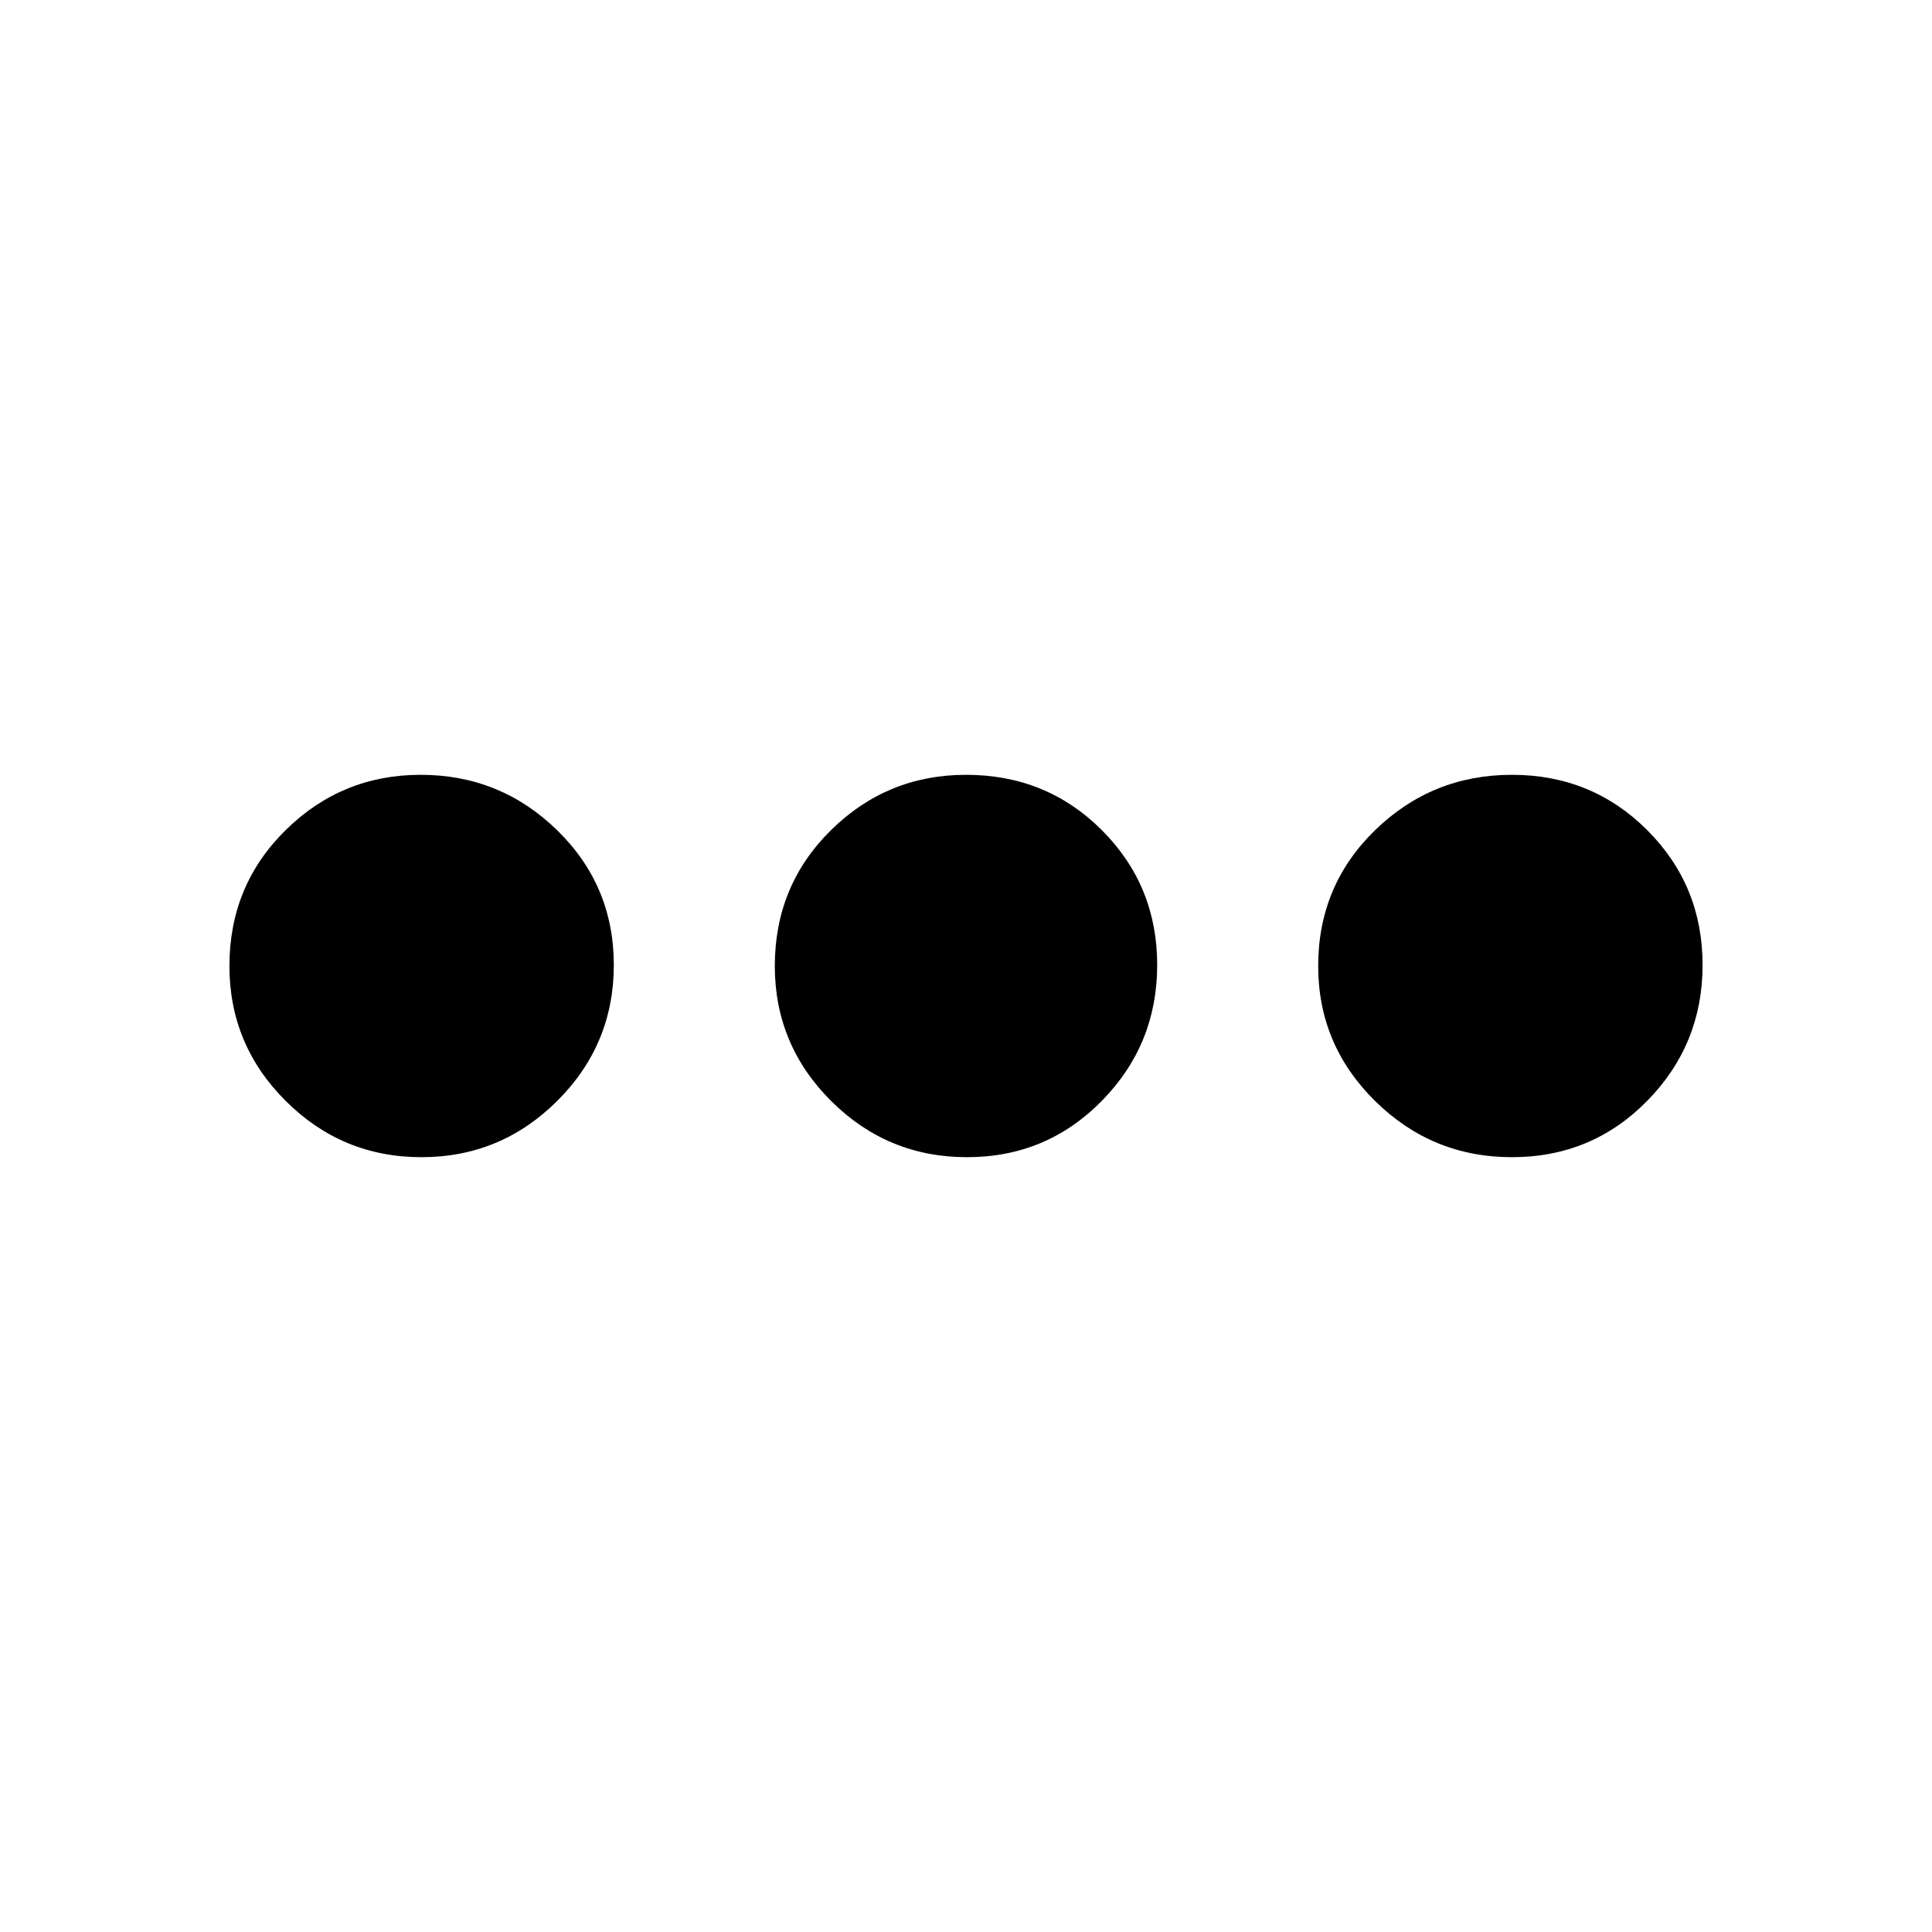
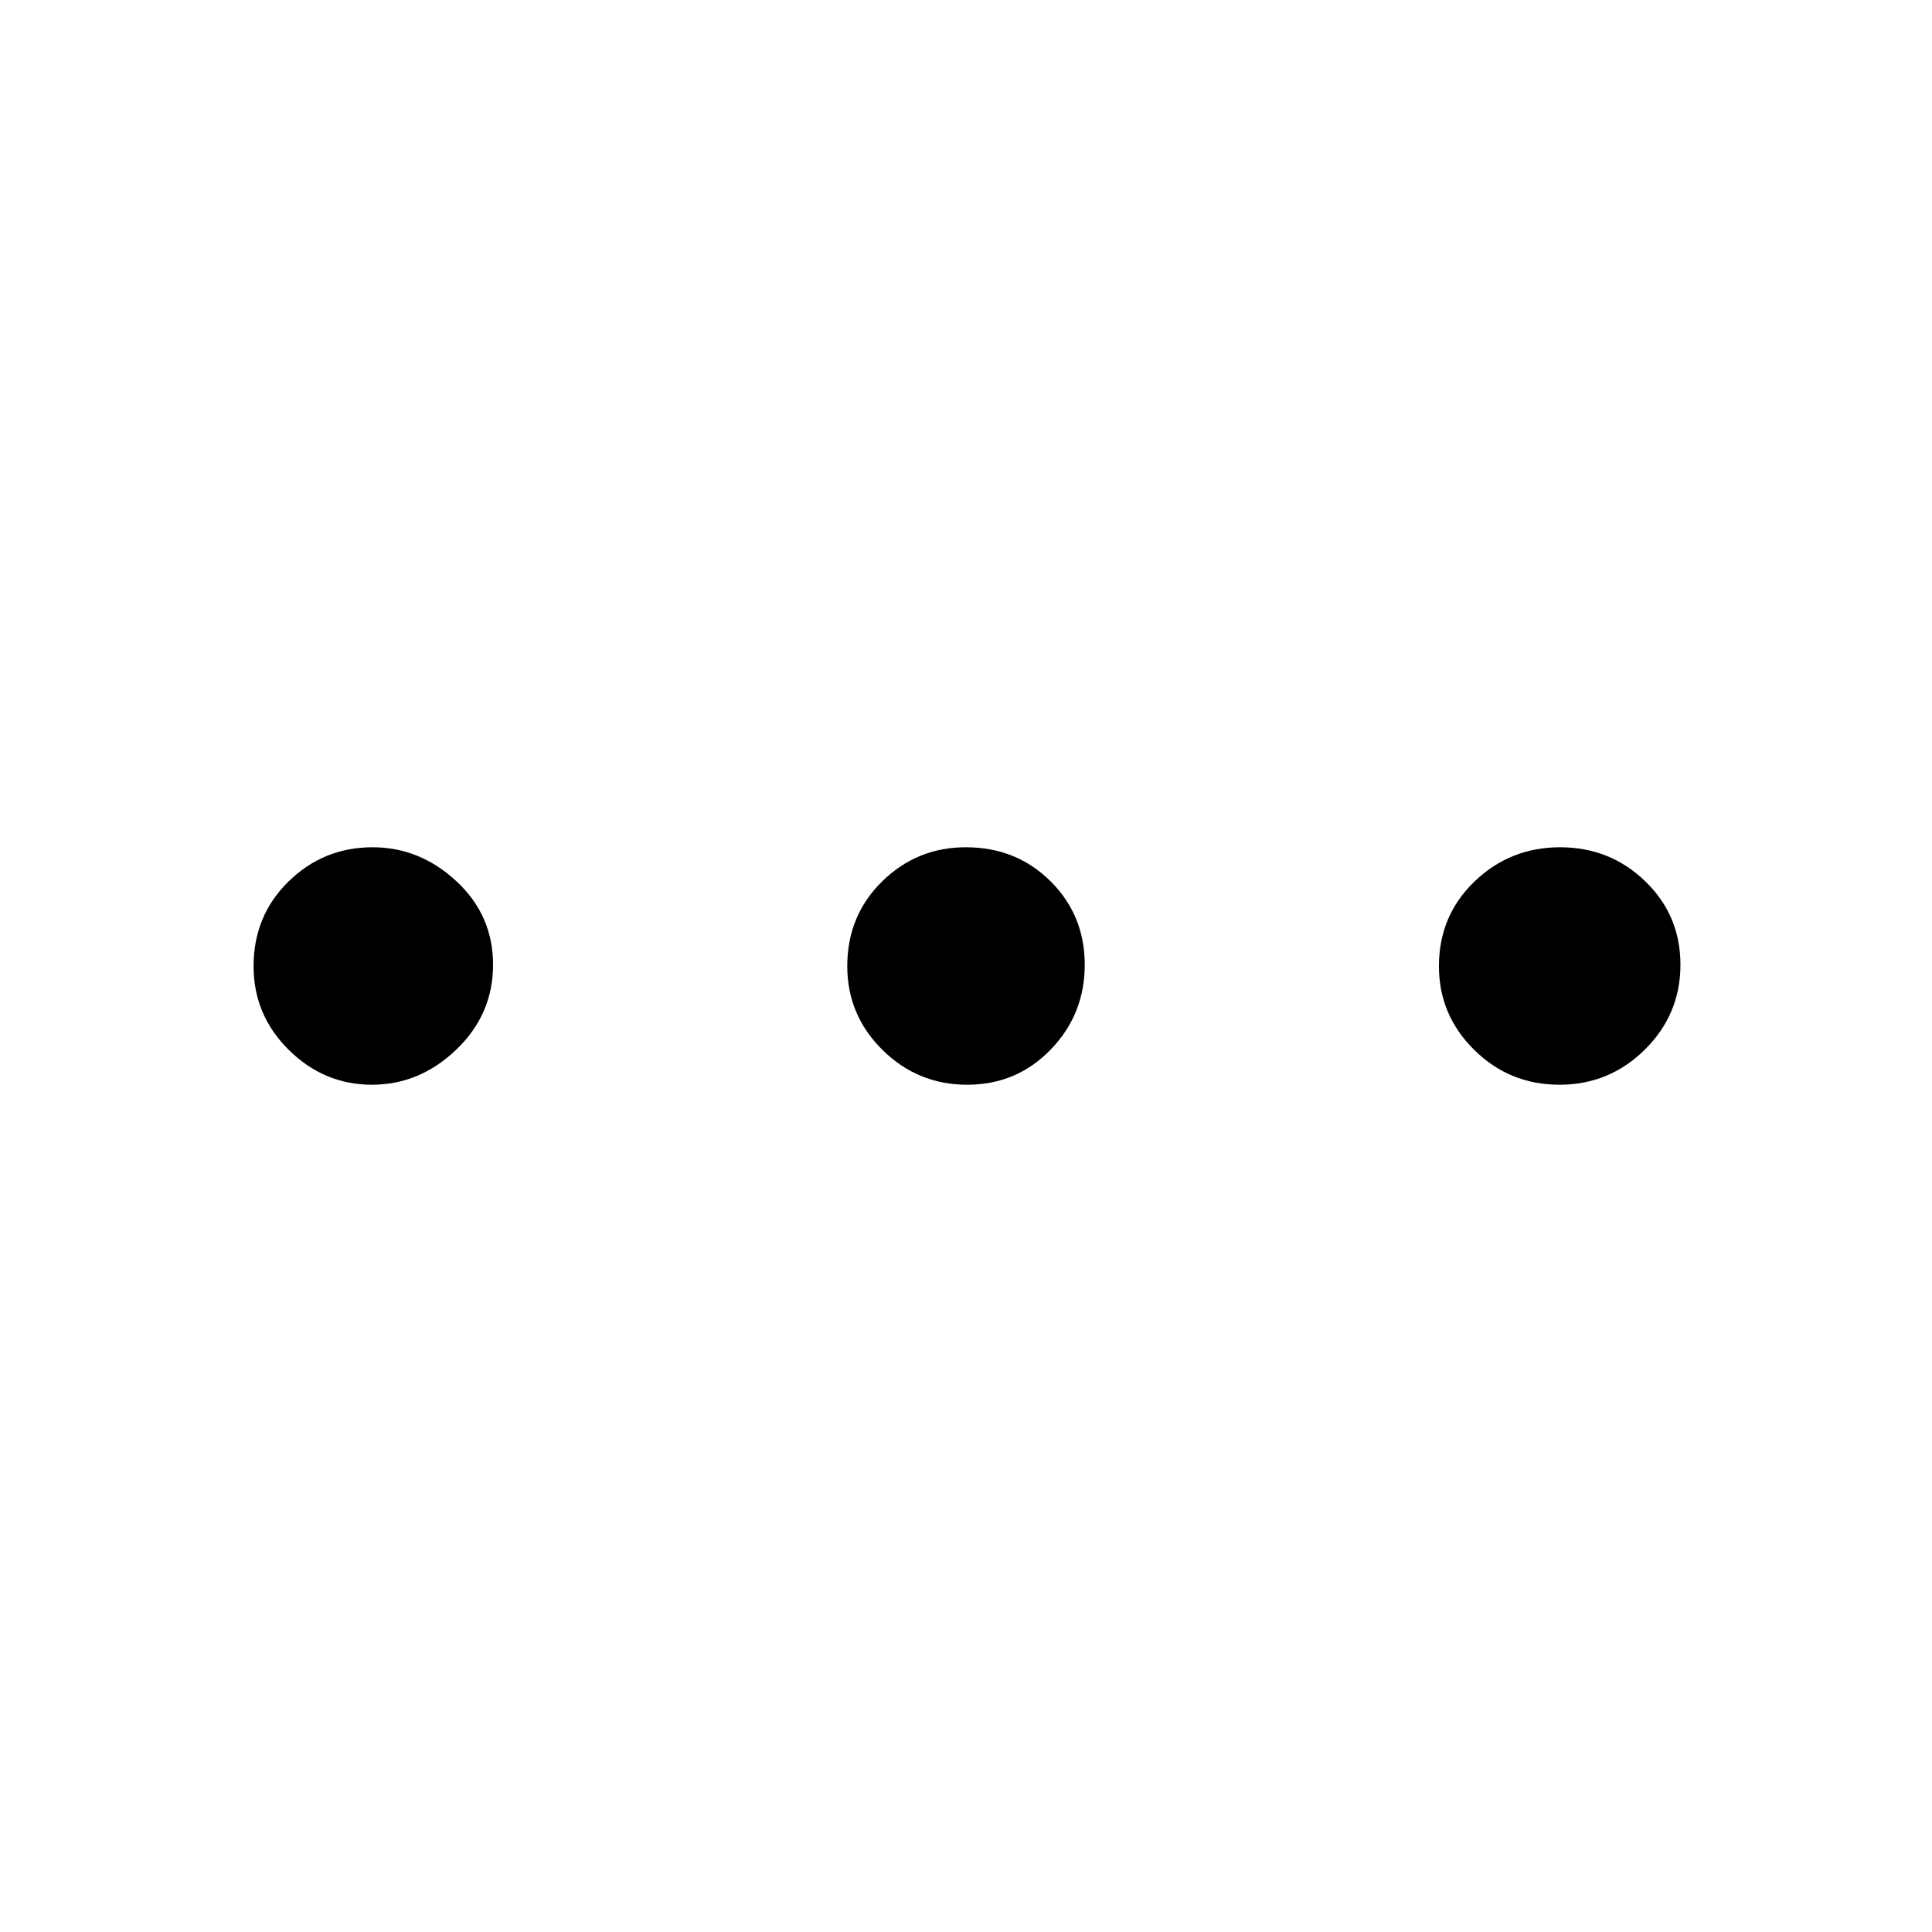
<svg xmlns="http://www.w3.org/2000/svg" height="24" viewBox="0 -960 960 960" width="24">
-   <path fill="currentColor" d="M209.42-385Q170-385 142-412.91q-28-27.9-28-67.09 0-40 27.91-67.5Q169.81-575 209-575q39.6 0 67.8 27.5 28.2 27.5 28.2 67T276.92-413q-28.07 28-67.5 28Zm271.08 0q-39.5 0-67.5-27.91-28-27.9-28-67.09 0-40 27.91-67.5Q440.81-575 480-575q40 0 67.5 27.5t27.5 67q0 39.5-27.5 67.5t-67 28Zm270.78 0q-39.71 0-68-27.91Q655-440.81 655-480q0-40 28.28-67.5 28.29-27.5 68-27.5 39.72 0 67.22 27.5t27.5 67q0 39.5-27.5 67.5t-67.22 28Z" />
+   <path fill="currentColor" d="M184.78-421q-23.78 0-41.28-17.3T126-479.89Q126-505 143.37-522q17.38-17 41.77-17 23.46 0 41.66 16.89 18.2 16.9 18.2 41.5 0 24.61-18.22 42.11-18.21 17.5-42 17.5Zm295.83 0q-24.61 0-42.11-17.3T421-479.89Q421-505 438.3-522t41.59-17Q505-539 522-522.11q17 16.9 17 41.5 0 24.61-16.89 42.11-16.9 17.5-41.5 17.5Zm294.28 0q-24.82 0-42.35-17.3Q715-455.6 715-479.89 715-505 732.68-522q17.67-17 42.5-17 24.82 0 42.32 16.89 17.5 16.9 17.5 41.5 0 24.61-17.64 42.11T774.89-421Z" />
</svg>
